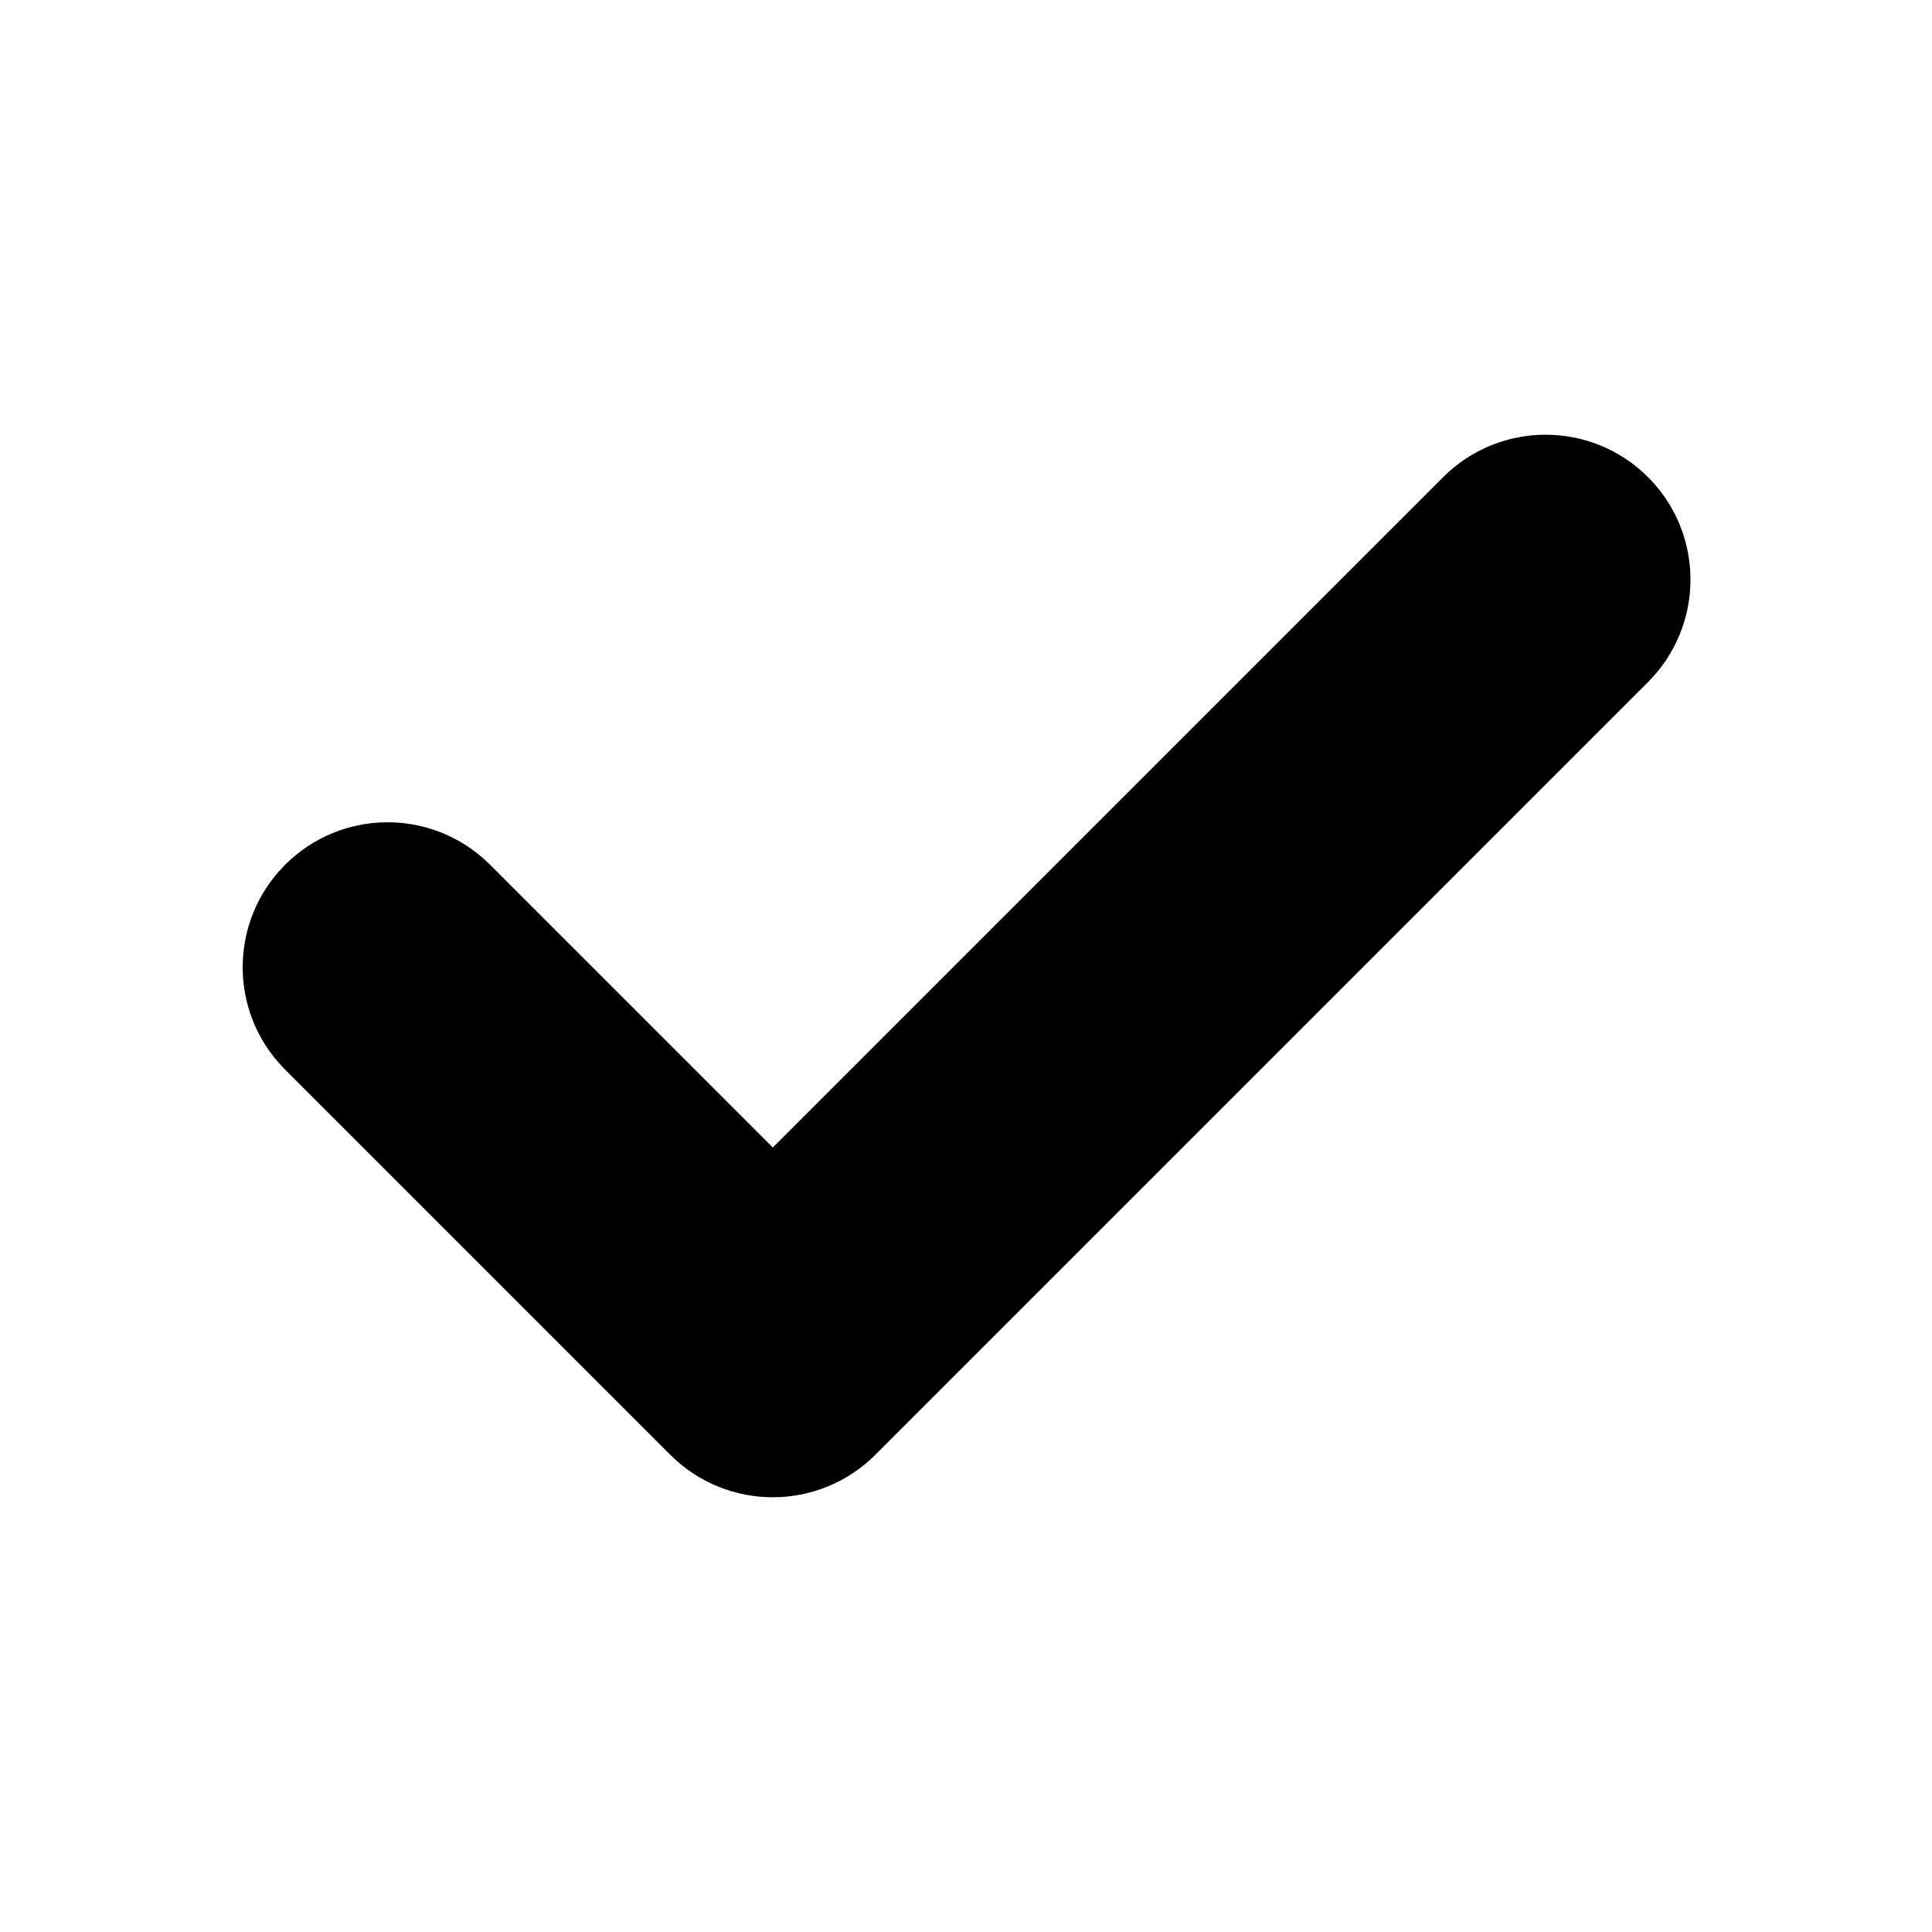
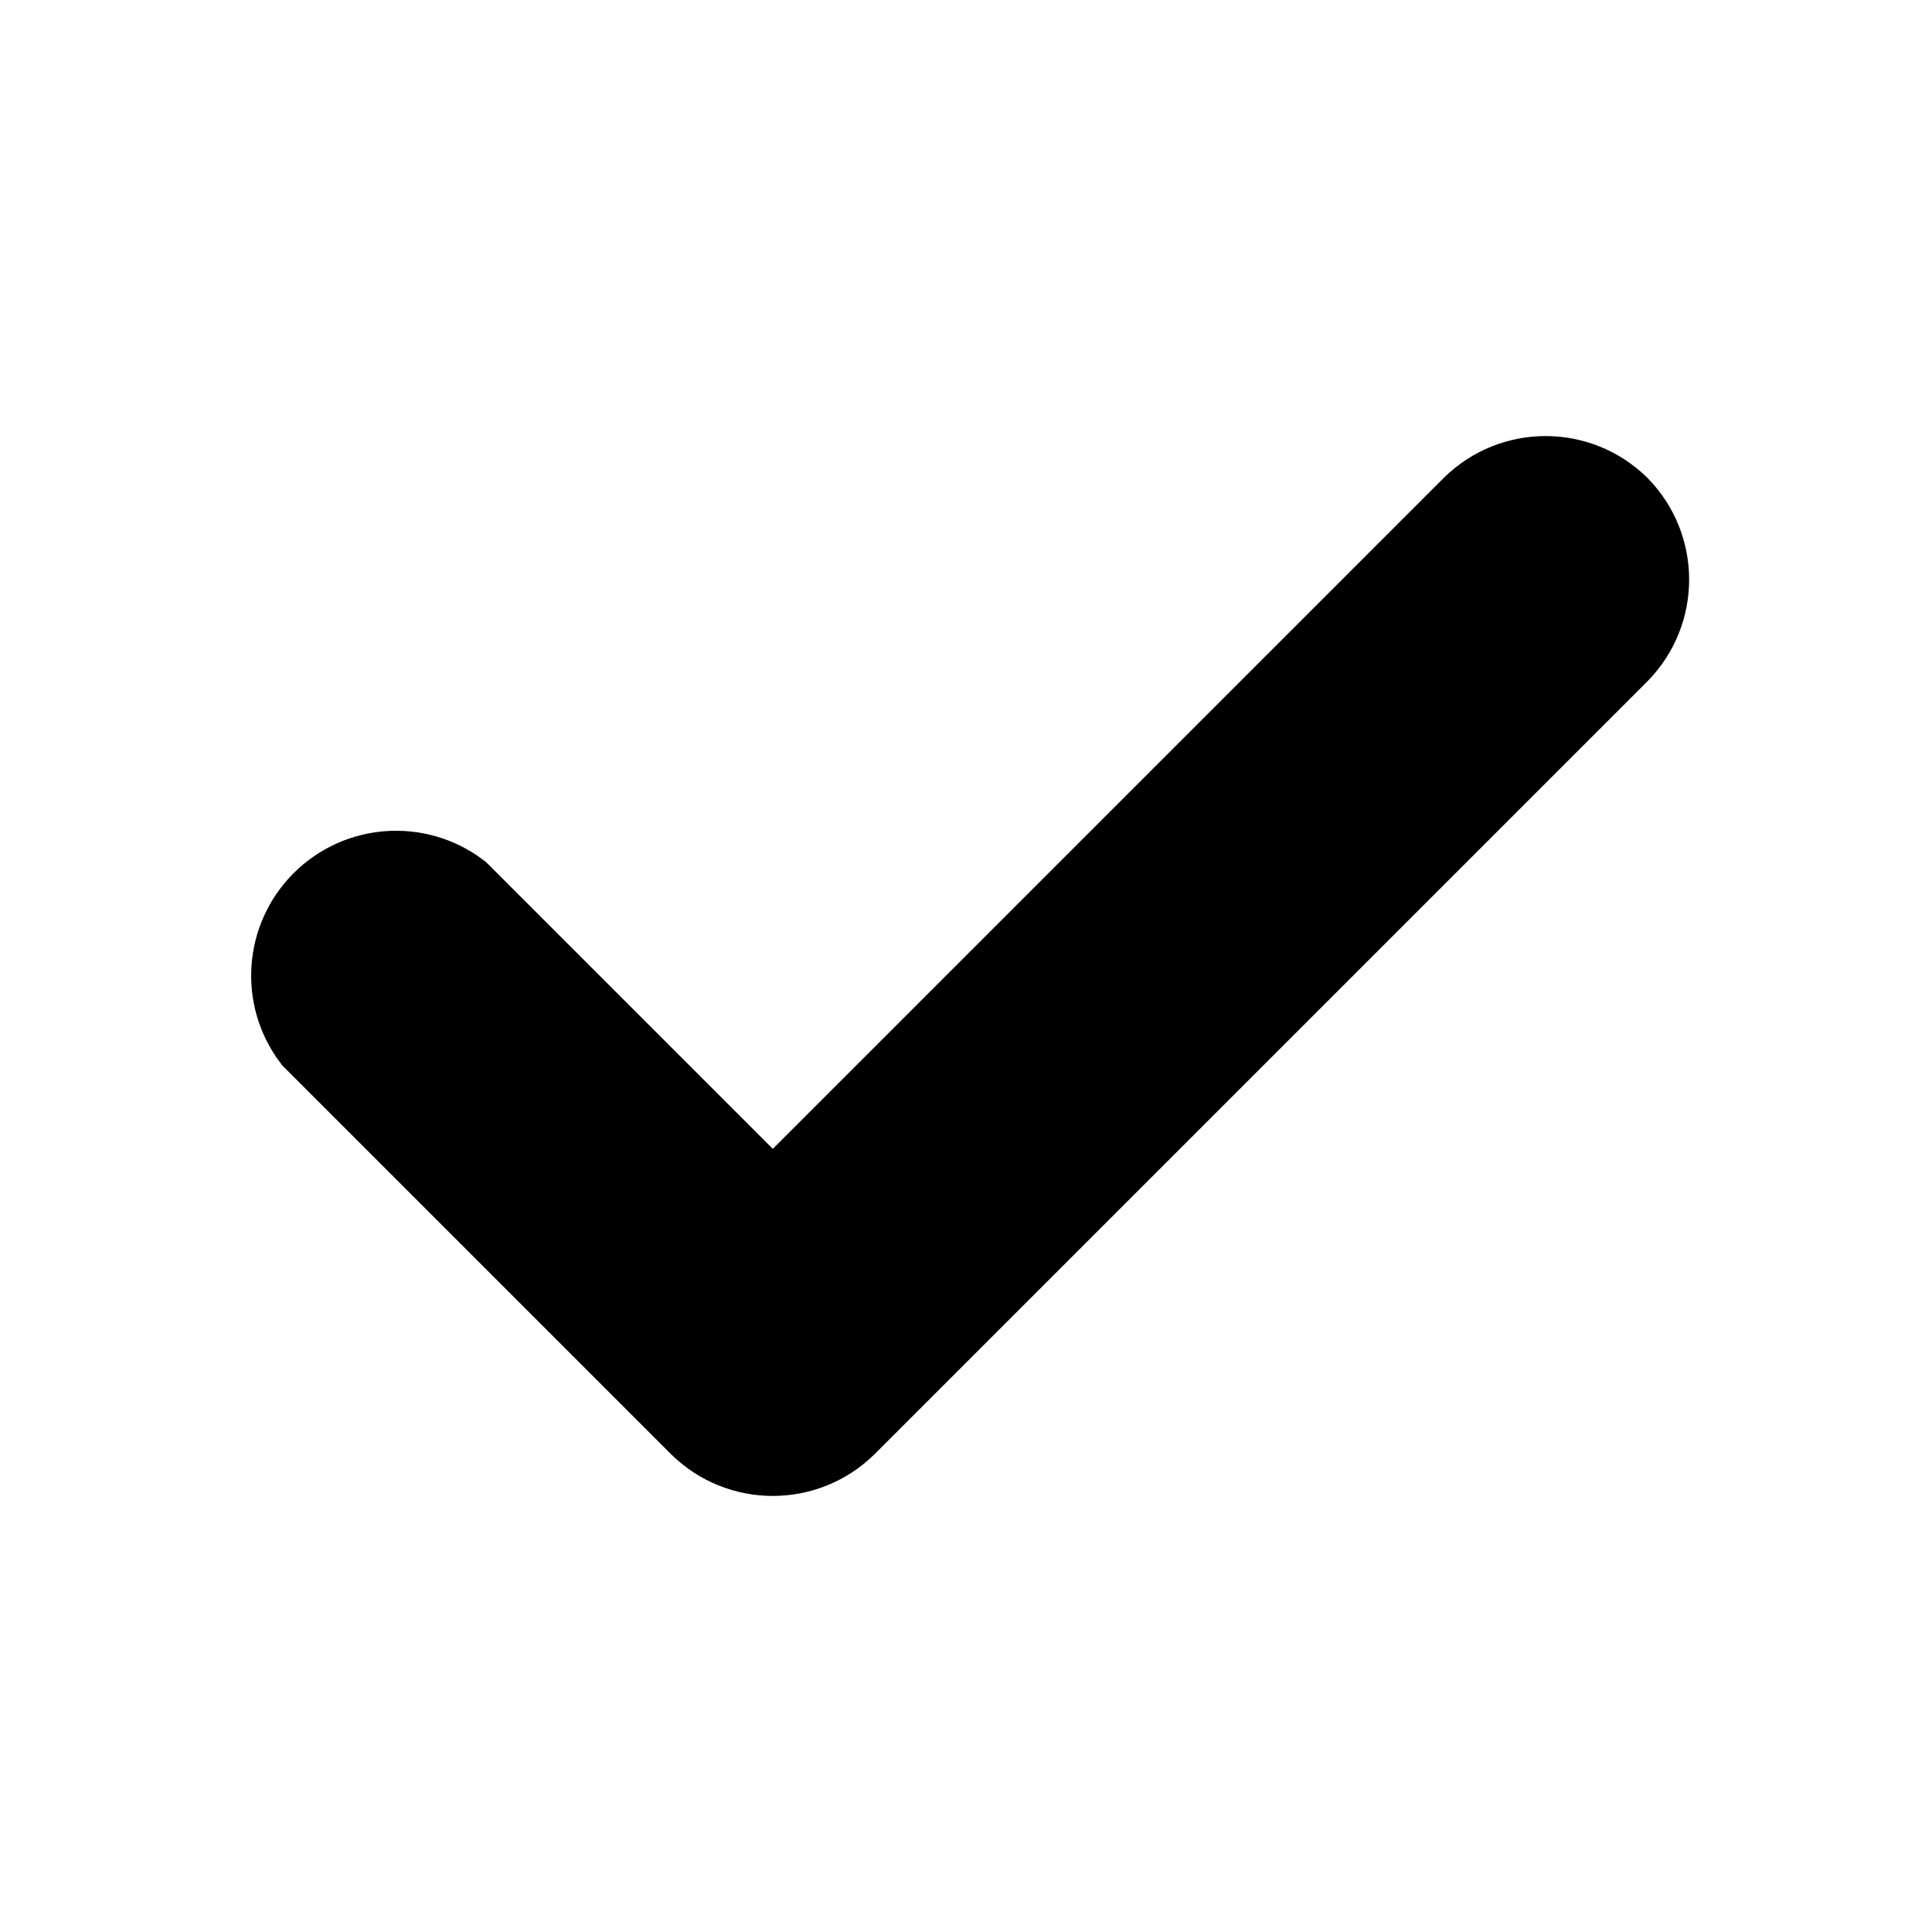
- <svg xmlns="http://www.w3.org/2000/svg" width="1em" height="1em" viewBox="0 0 20 20" fill="currentColor" stroke="currentColor" strokeWidth="1">
-   <path fill-rule="evenodd" d="M16.707 5.293a1 1 0 010 1.414l-8 8a1 1 0 01-1.414 0l-4-4a1 1 0 011.414-1.414L8 12.586l7.293-7.293a1 1 0 011.414 0z" clip-rule="evenodd">
- 	</path>
+ <svg xmlns="http://www.w3.org/2000/svg" width="1em" height="1em" stroke="currentColor" viewBox="0 0 20 20">
+   <path fill-rule="evenodd" d="M16.7 5.3a1 1 0 0 1 0 1.4l-8 8a1 1 0 0 1-1.4 0l-4-4a1 1 0 0 1 1.4-1.4L8 12.6l7.3-7.3a1 1 0 0 1 1.4 0z" clip-rule="evenodd" />
</svg>
